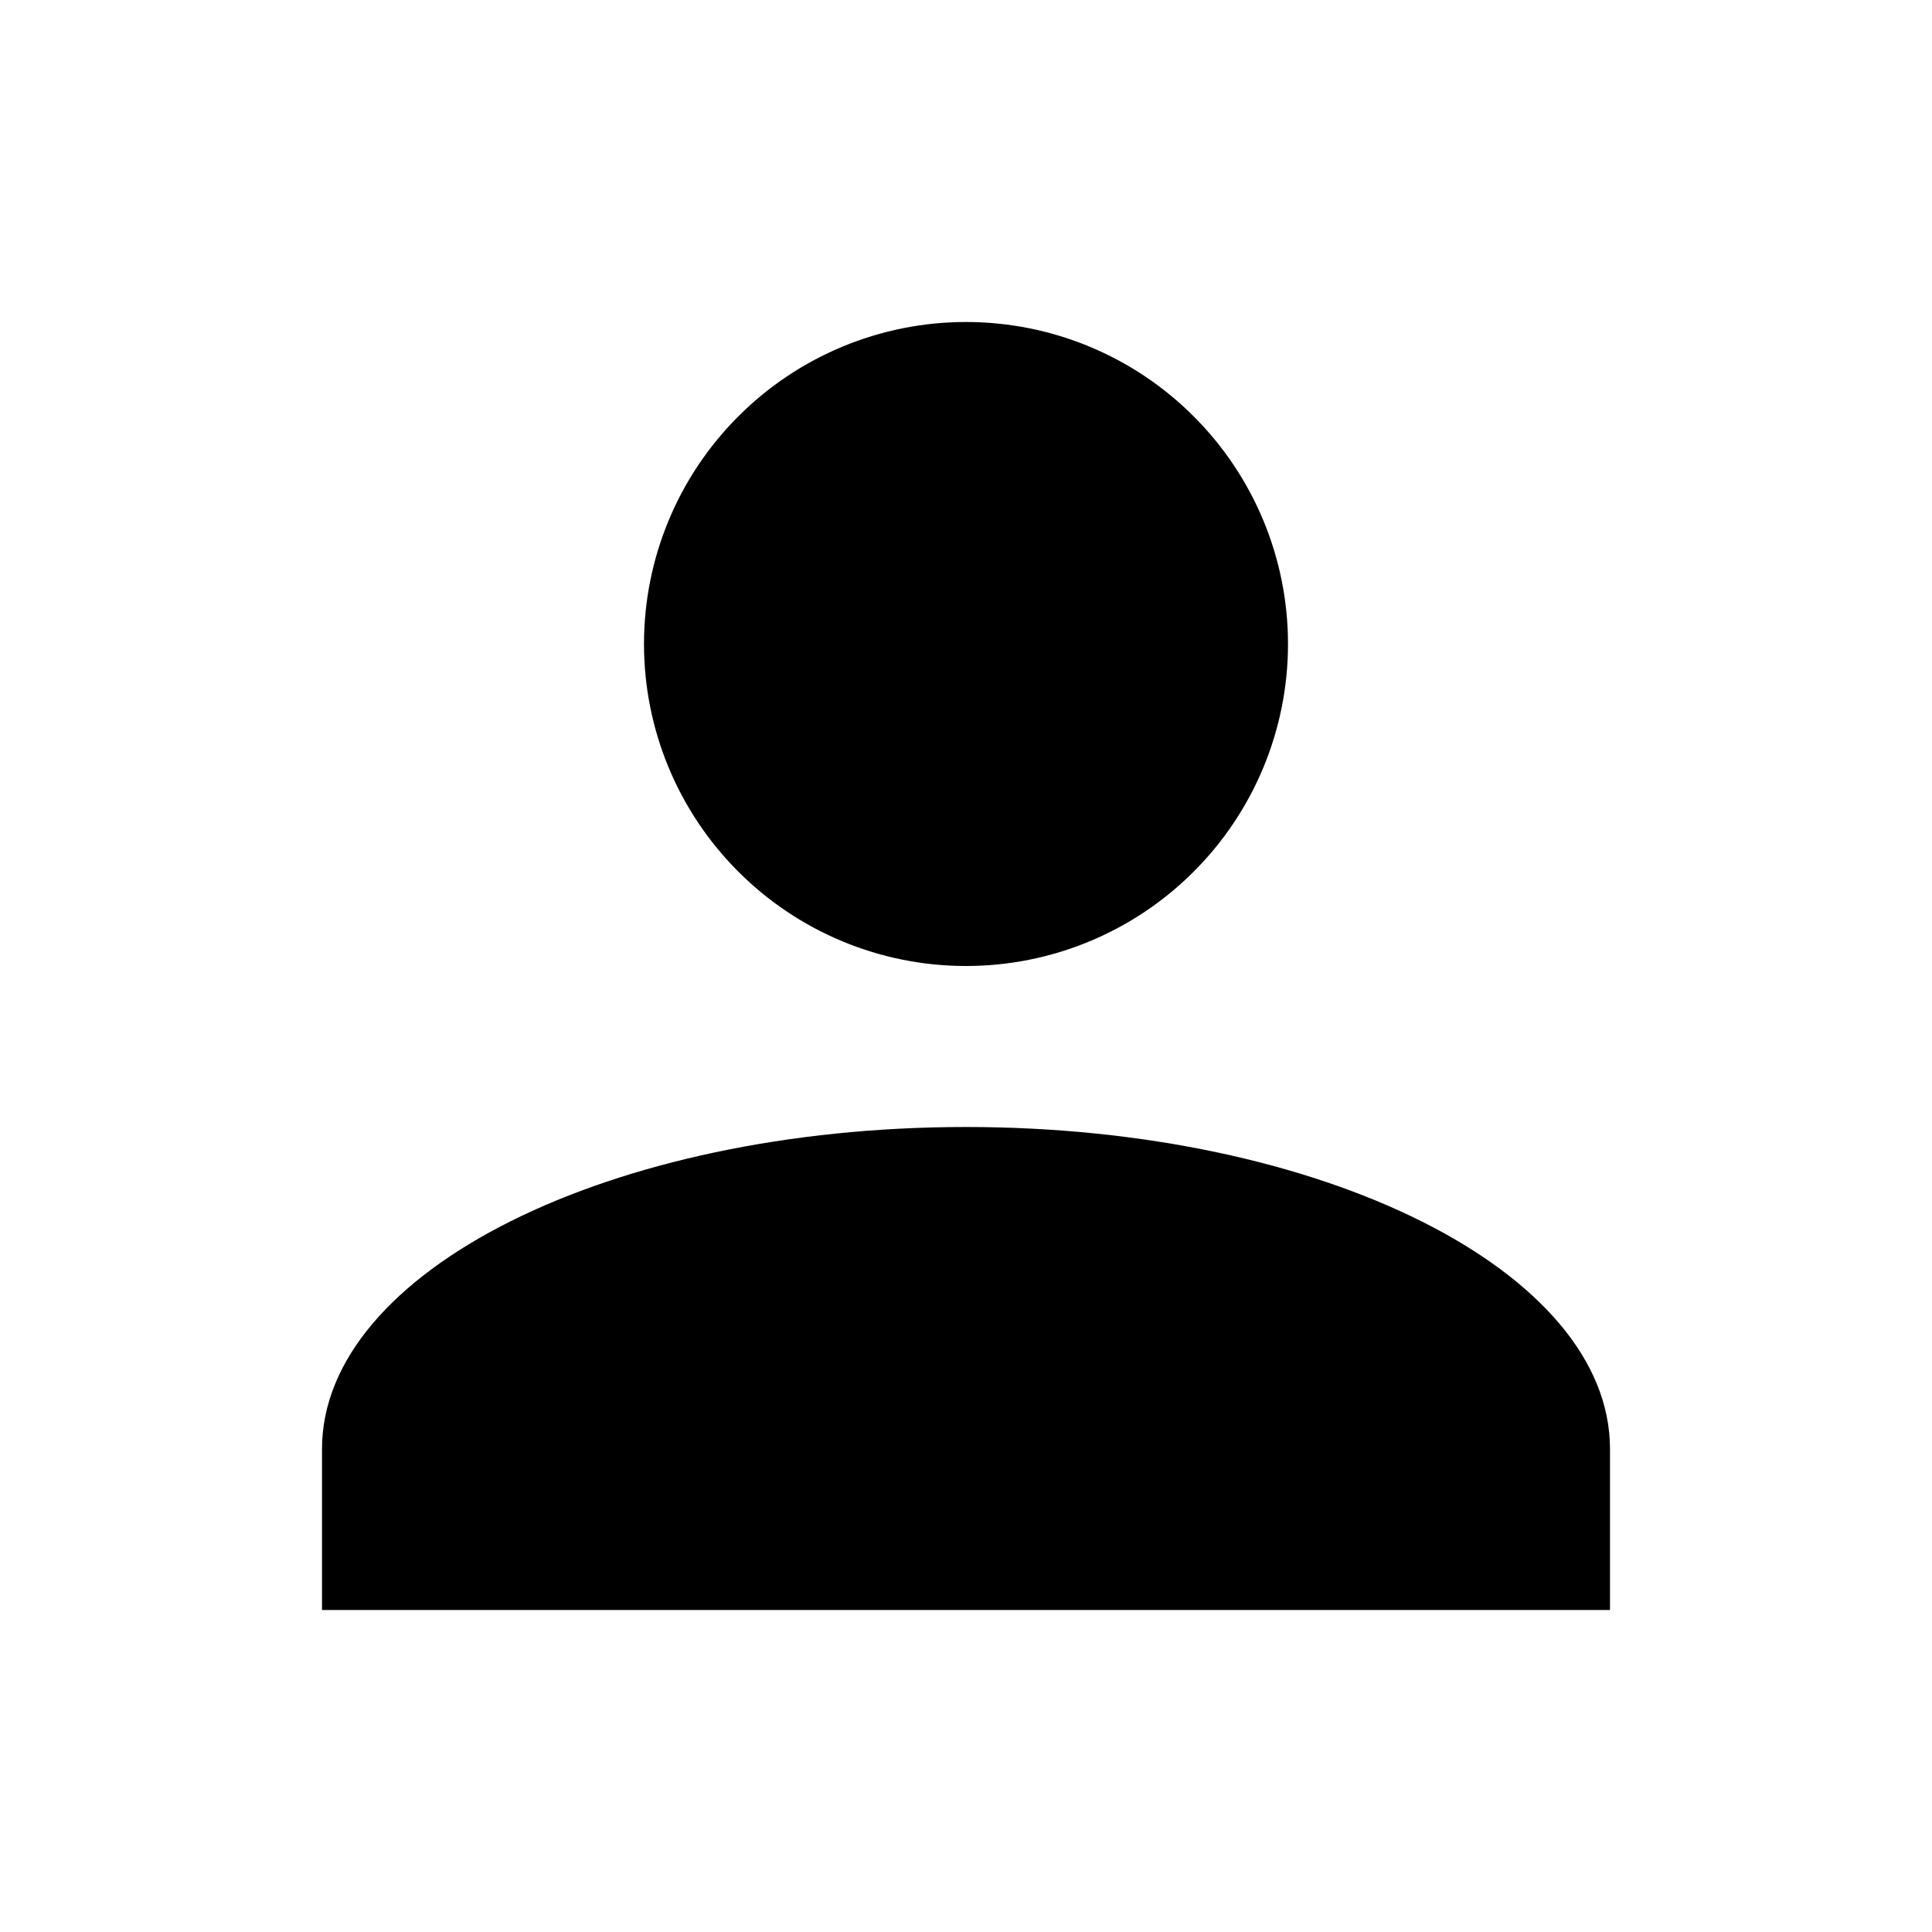
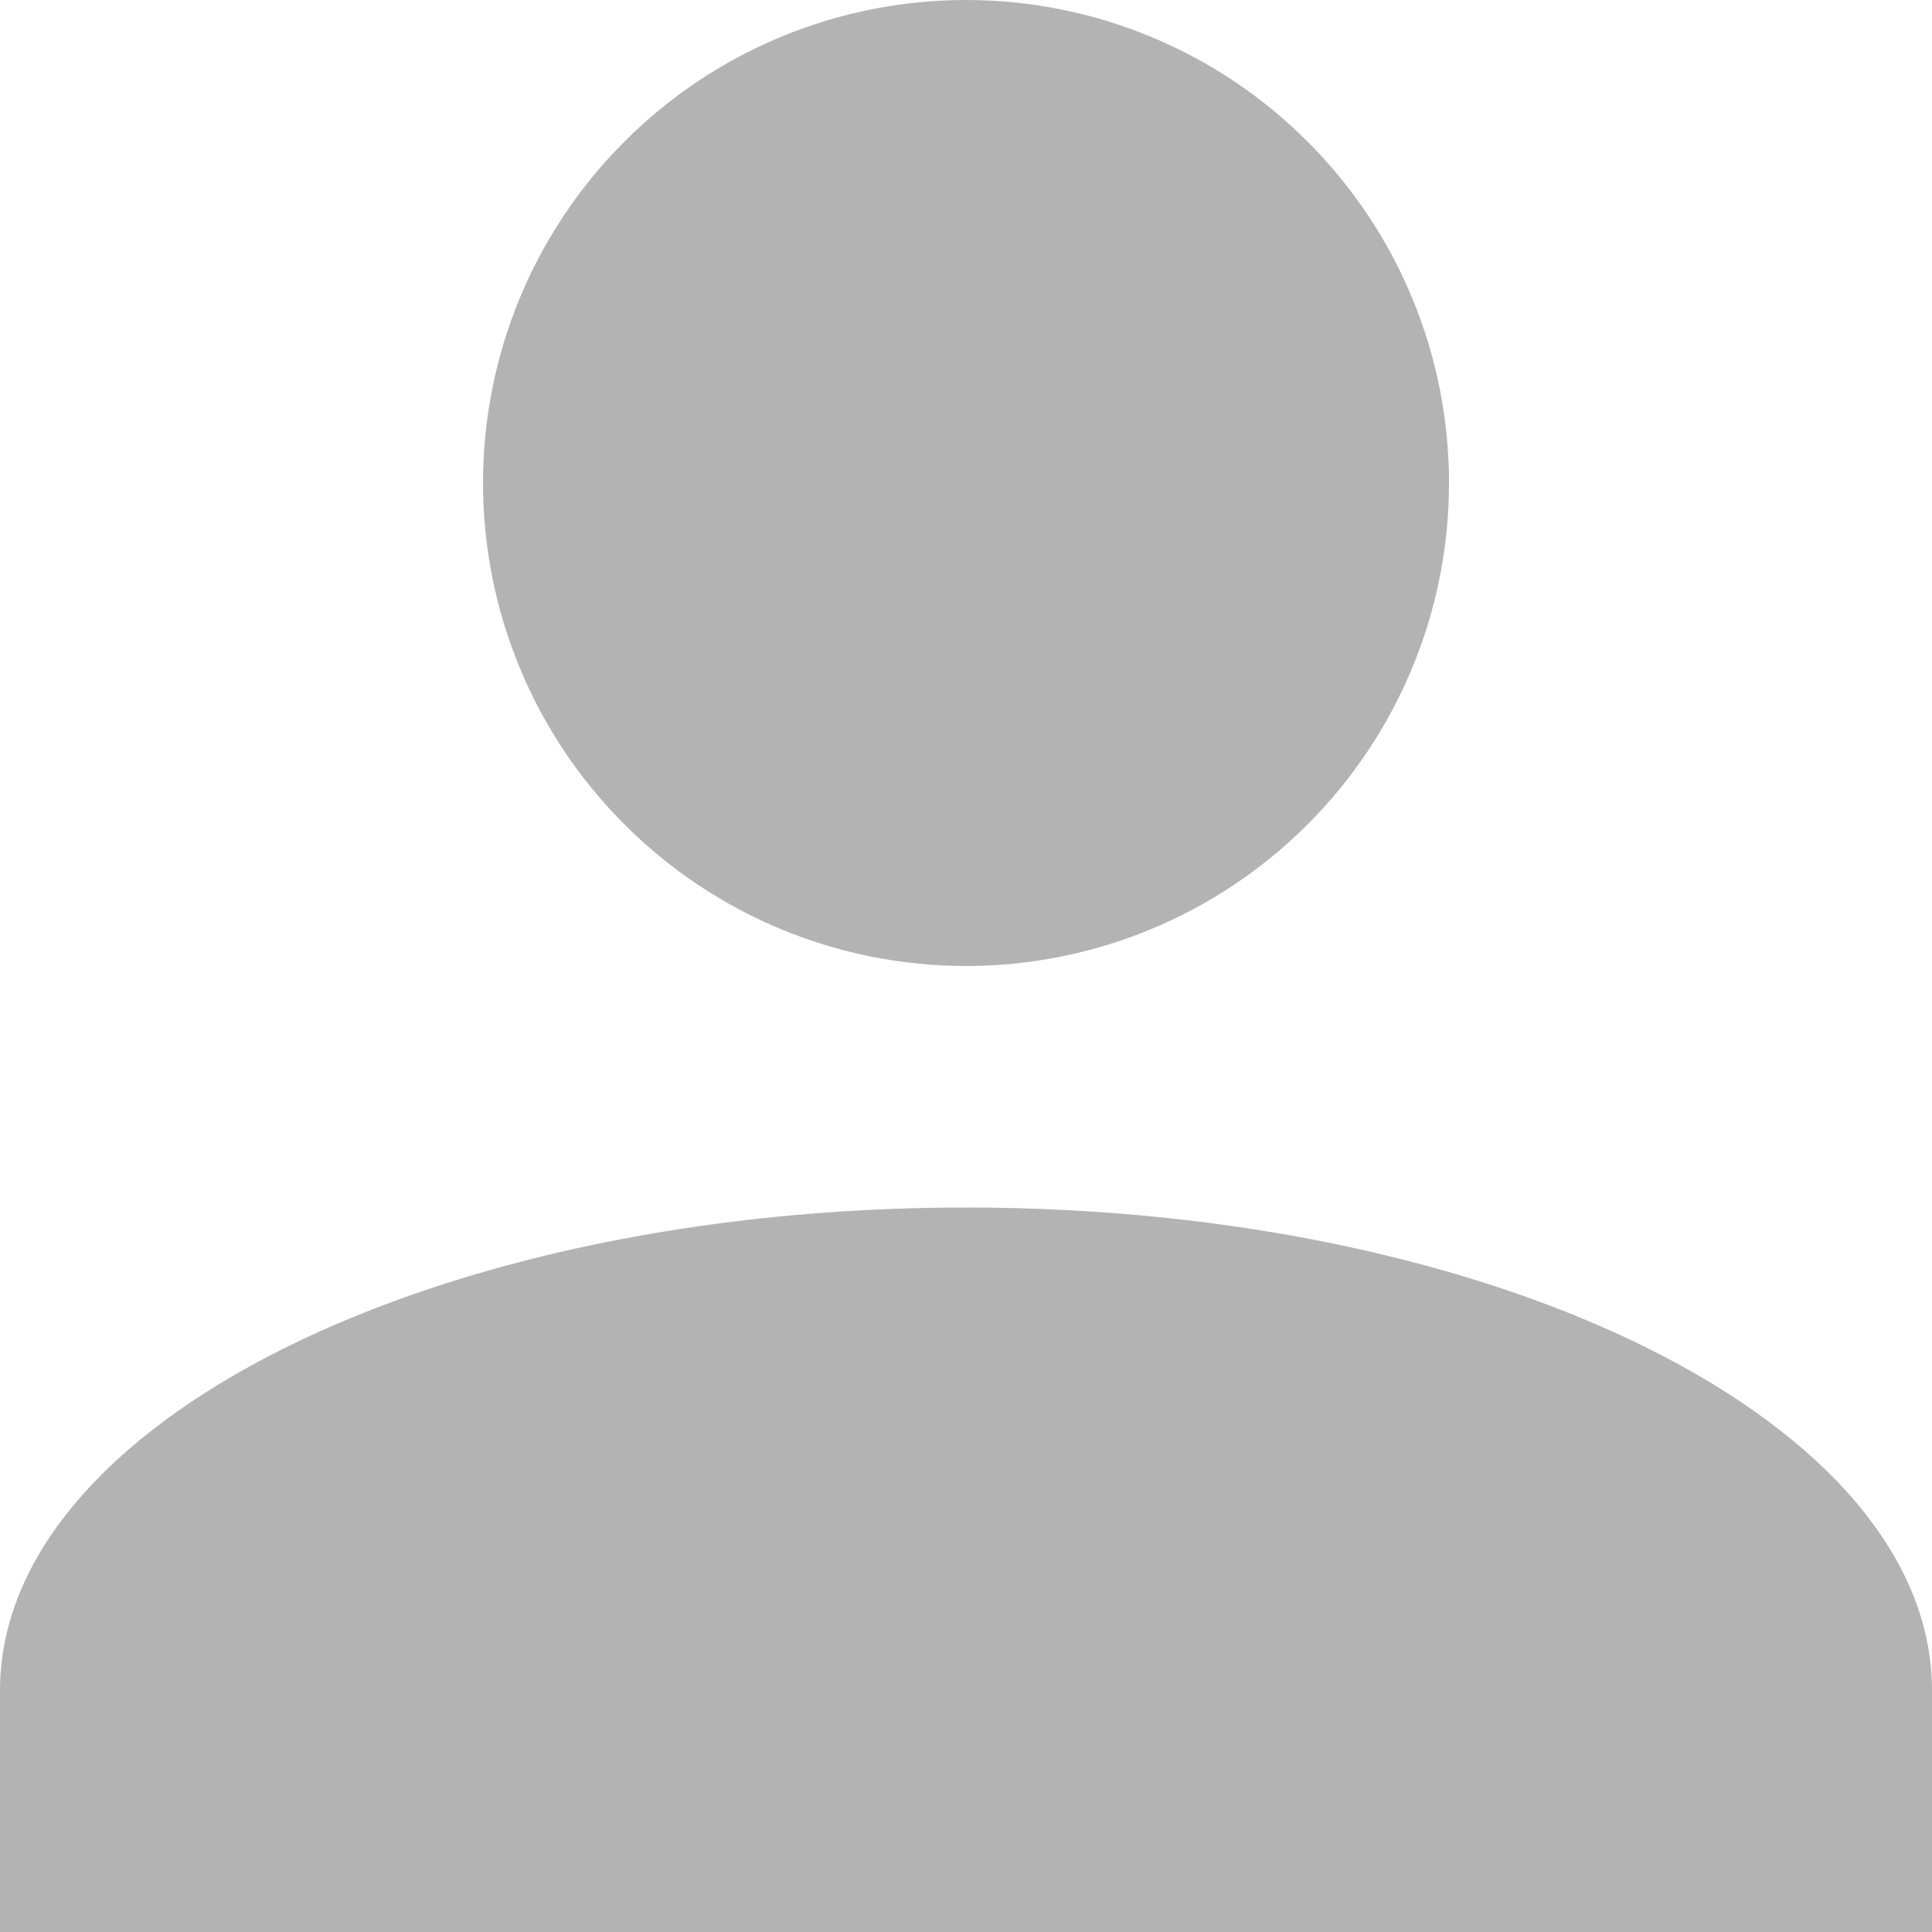
- <svg xmlns="http://www.w3.org/2000/svg" width="24" height="24" viewBox="0 0 24 24" fill="none">
-   <path d="M12 4C13.061 4 14.078 4.421 14.828 5.172C15.579 5.922 16 6.939 16 8C16 9.061 15.579 10.078 14.828 10.828C14.078 11.579 13.061 12 12 12C10.939 12 9.922 11.579 9.172 10.828C8.421 10.078 8 9.061 8 8C8 6.939 8.421 5.922 9.172 5.172C9.922 4.421 10.939 4 12 4ZM12 14C16.42 14 20 15.79 20 18V20H4V18C4 15.79 7.58 14 12 14Z" fill="black" />
+ <svg xmlns="http://www.w3.org/2000/svg" width="16" height="16" viewBox="0 0 16 16" fill="none">
+   <path opacity="0.3" d="M8 0C9.061 0 10.078 0.421 10.828 1.172C11.579 1.922 12 2.939 12 4C12 5.061 11.579 6.078 10.828 6.828C10.078 7.579 9.061 8 8 8C6.939 8 5.922 7.579 5.172 6.828C4.421 6.078 4 5.061 4 4C4 2.939 4.421 1.922 5.172 1.172C5.922 0.421 6.939 0 8 0ZM8 10C12.42 10 16 11.79 16 14V16H0V14C0 11.79 3.58 10 8 10Z" fill="black" />
</svg>
